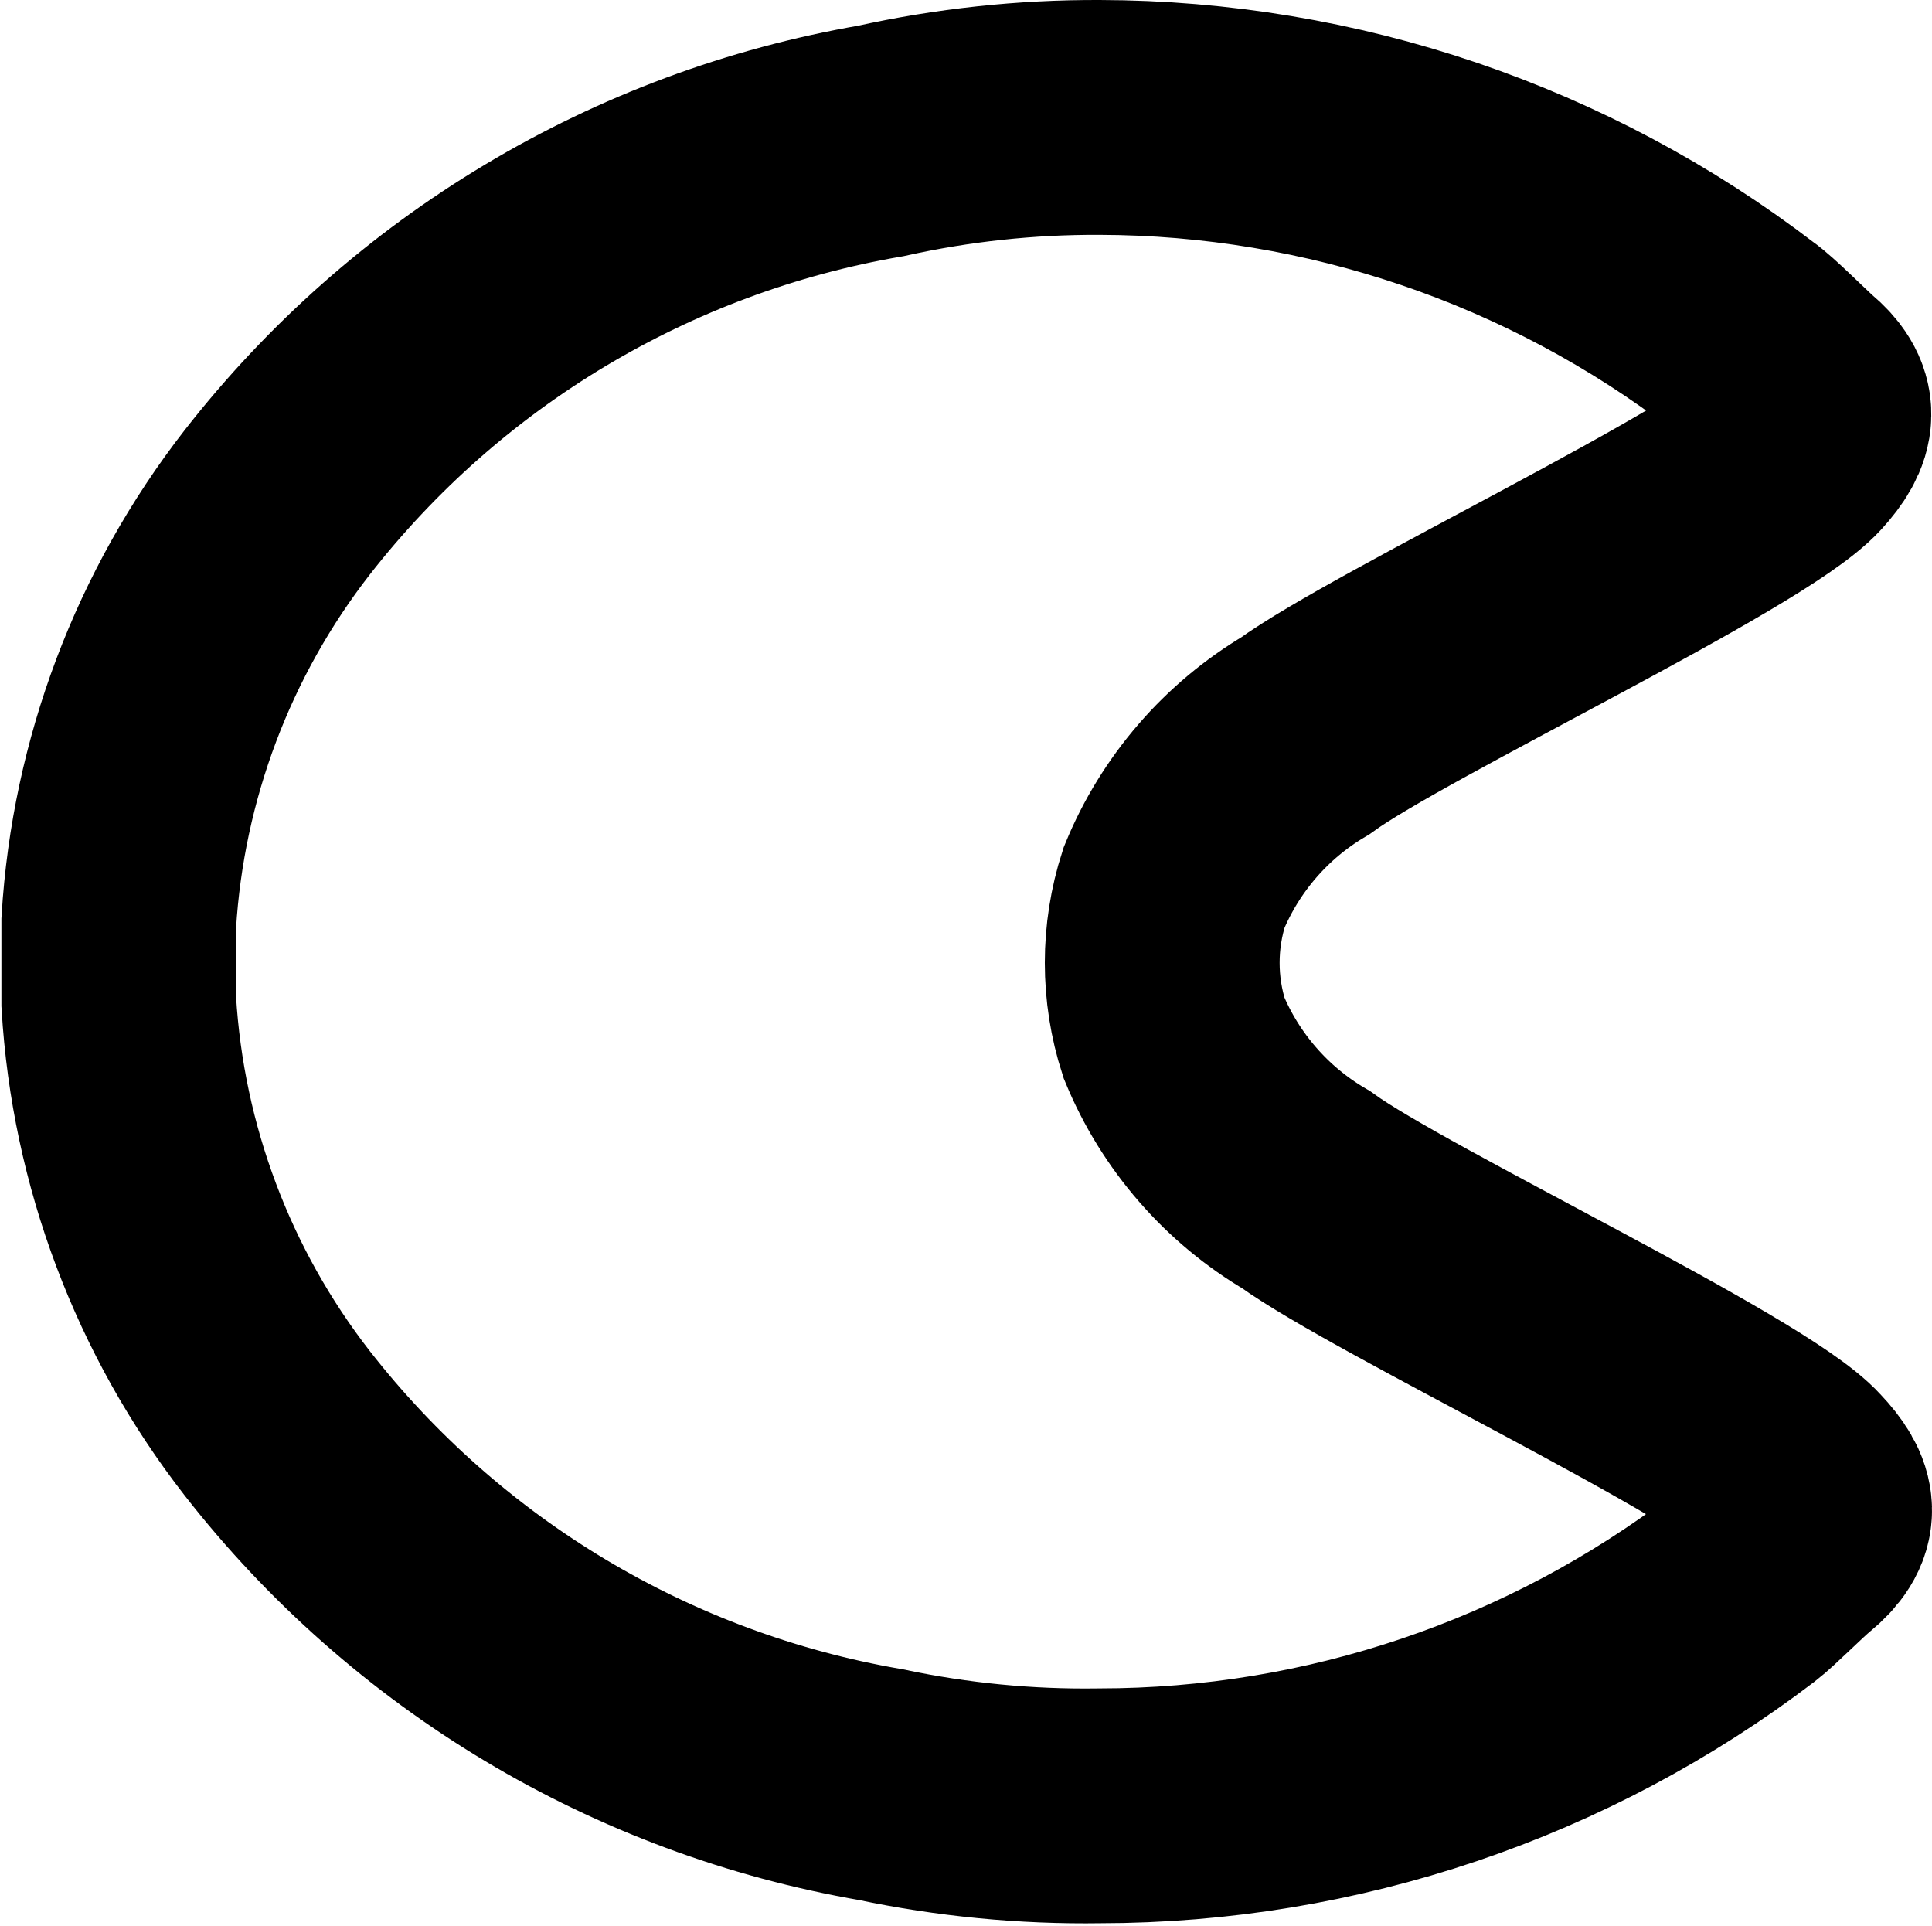
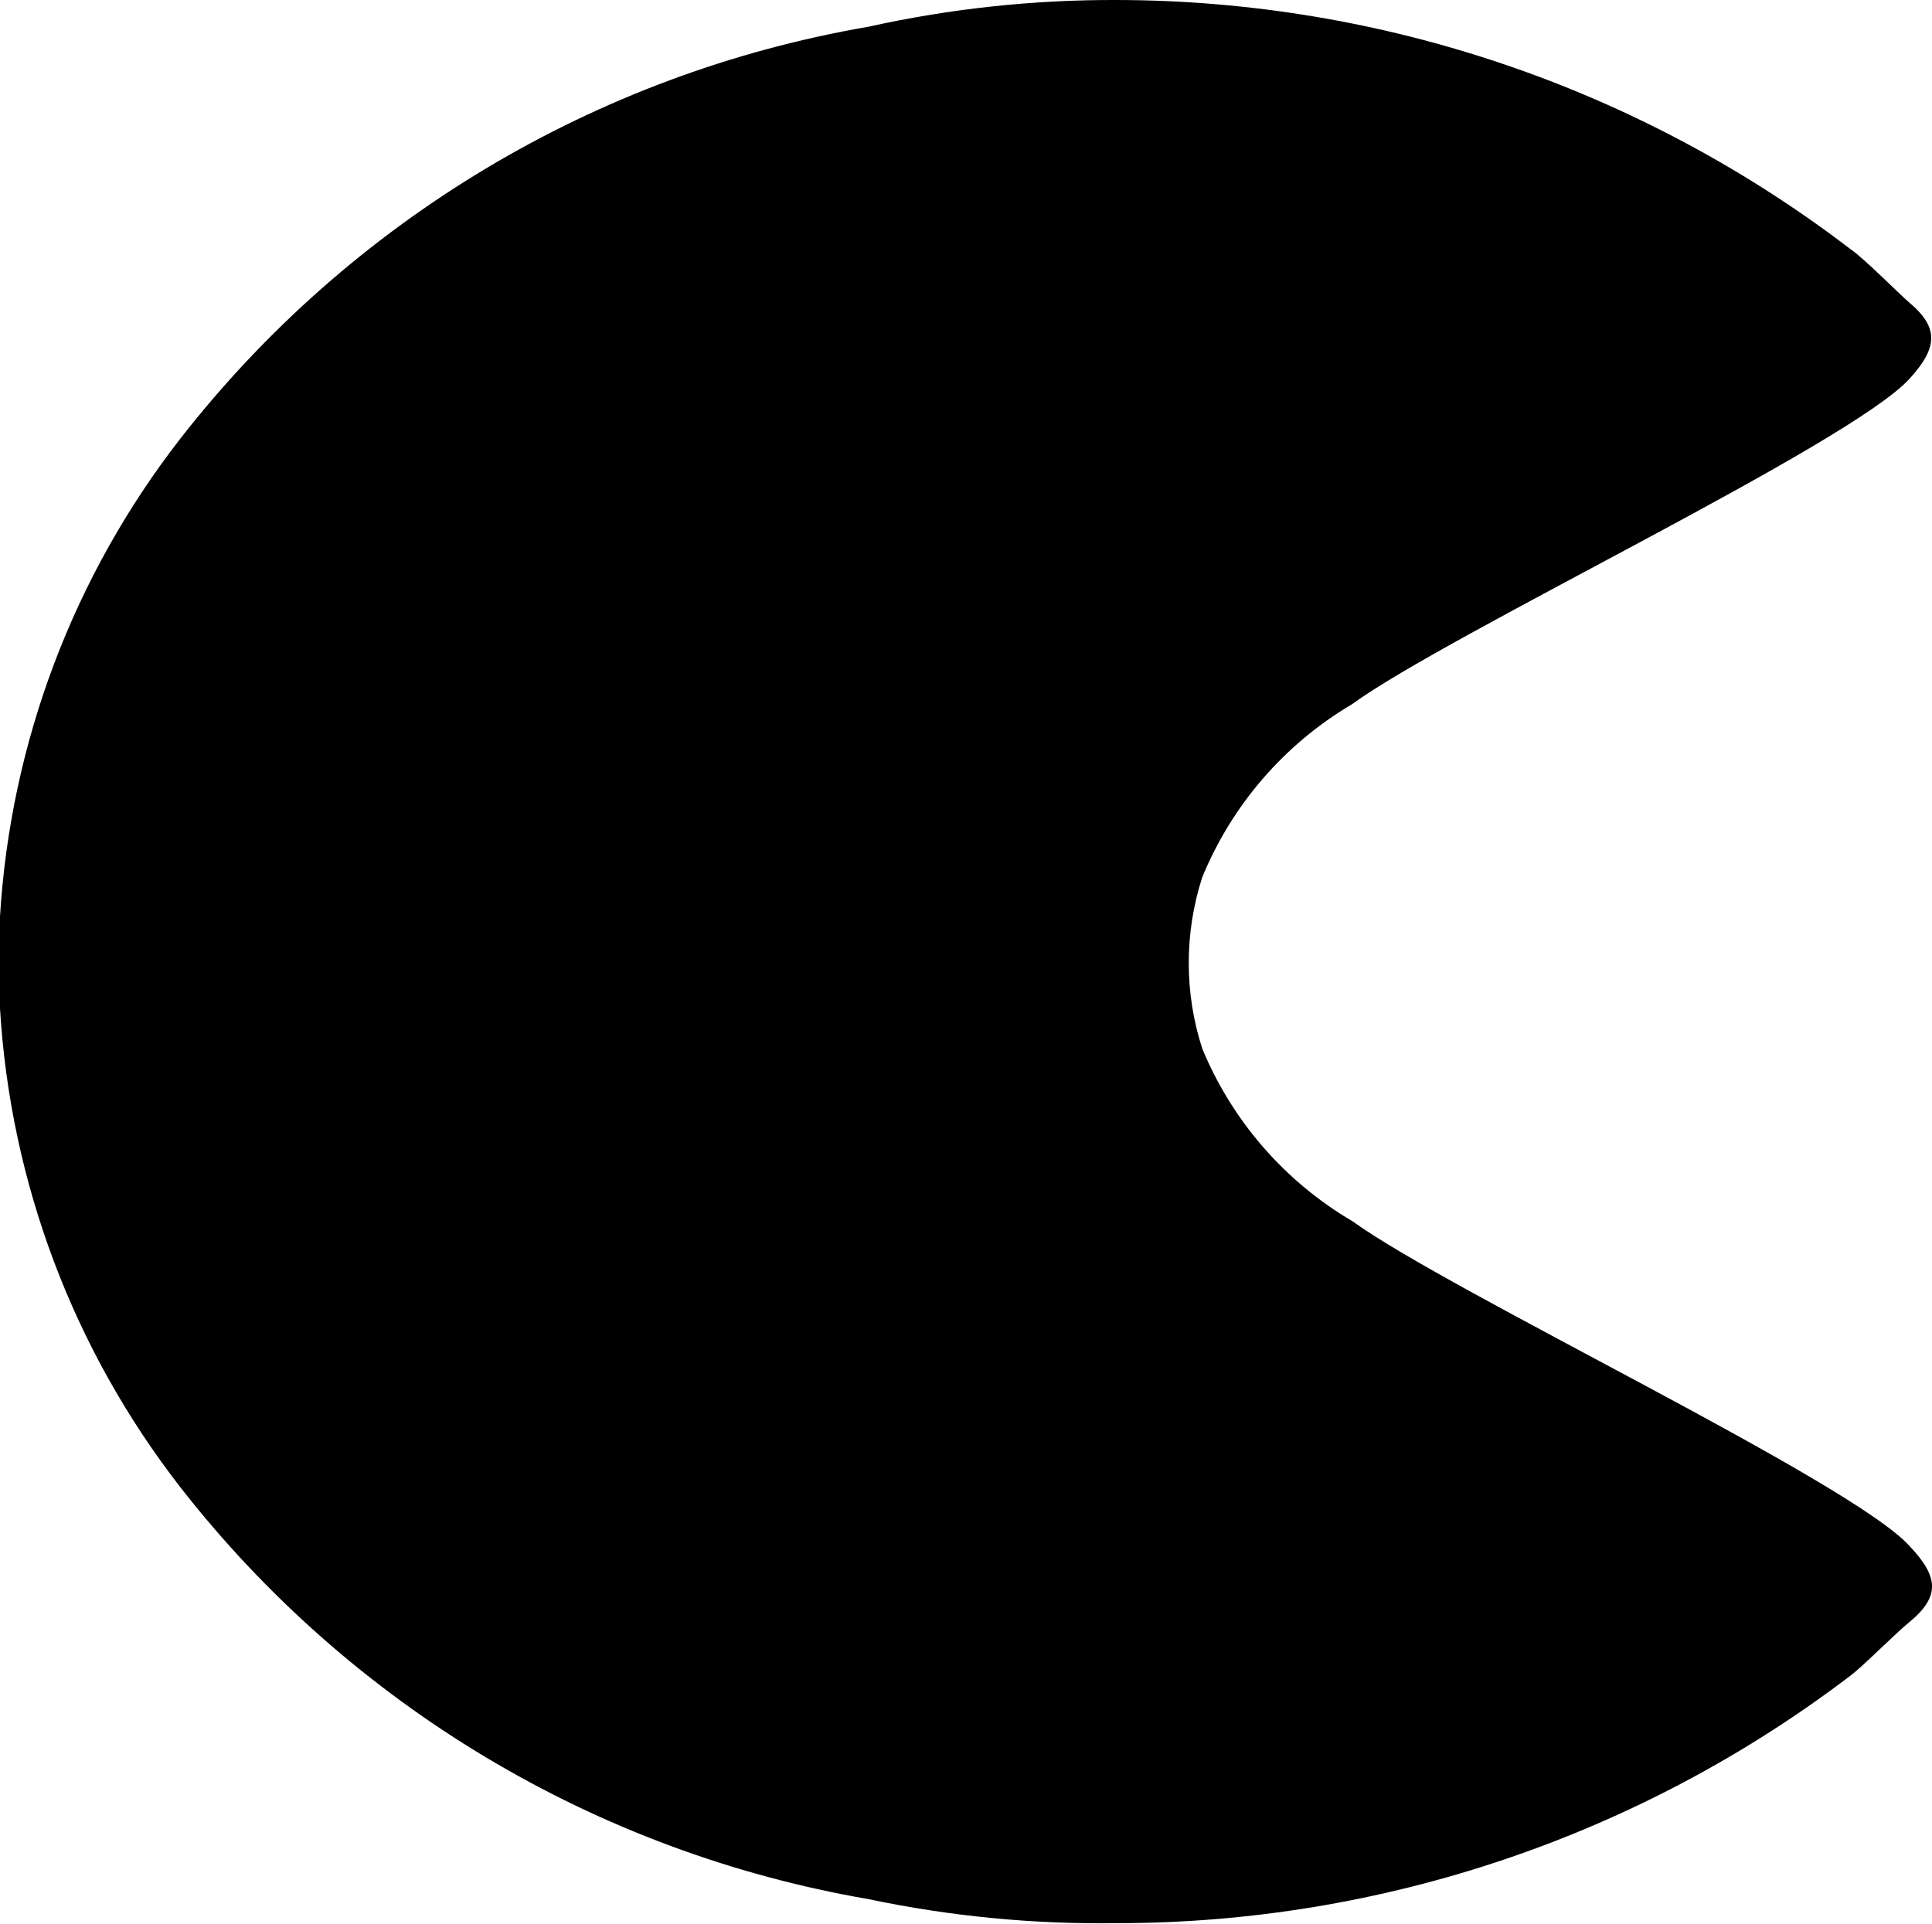
- <svg xmlns="http://www.w3.org/2000/svg" viewBox="0 0 41.14 41">
-   <defs>
-     <style>.a{fill:none;stroke:#000;stroke-miterlimit:10;stroke-width:5px;}</style>
+ <svg xmlns="http://www.w3.org/2000/svg" id="svg10" width="36.11" height="35.952" version="1.1" viewBox="0 0 36.11 35.952">
+   <defs id="defs4">
+     <style id="style2">.a{fill:#000;stroke:none;stroke-miterlimit:10;stroke-width:5px;}</style>
  </defs>
-   <path class="a" d="M27.81,25.33A6.72,6.72,0,0,1,25,22.1a5.21,5.21,0,0,1,0-3.2,6.72,6.72,0,0,1,2.79-3.23c1.83-1.33,9.31-4.86,10.43-6.09.52-.57.56-.95,0-1.42-.24-.21-.85-.83-1.1-1A22.63,22.63,0,0,0,23.41,2.5,21.1,21.1,0,0,0,18.76,3,20.78,20.78,0,0,0,5.9,10.7a16.15,16.15,0,0,0-3.37,8.93c0,.27,0,.79,0,.79h0s0,0,0,.07,0,0,0,.07h0s0,.53,0,.79A16.15,16.15,0,0,0,5.9,30.3,20.78,20.78,0,0,0,18.76,38a21.06,21.06,0,0,0,4.65.45,22.64,22.64,0,0,0,13.71-4.63c.25-.19.86-.81,1.1-1,.58-.48.54-.85,0-1.42C37.13,30.19,29.65,26.66,27.81,25.33Z" />
+   <path id="path8" class="a" d="m25.28 22.83a6.72 6.72 0 01-2.81-3.23 5.21 5.21 0 010-3.2 6.72 6.72 0 012.79-3.23c1.83-1.33 9.31-4.86 10.43-6.09.52-.57.56-.95 0-1.42-.24-.21-.85-.83-1.1-1a22.63 22.63 0 00-13.71-4.66 21.1 21.1 0 00-4.65.5 20.78 20.78 0 00-12.86 7.7 16.15 16.15 0 00-3.37 8.93v.79.07.07.79a16.15 16.15 0 003.37 8.95 20.78 20.78 0 0012.86 7.7 21.06 21.06 0 004.65.45 22.64 22.64 0 0013.71-4.63c.25-.19.86-.81 1.1-1 .58-.48.54-.85 0-1.42-1.09-1.21-8.57-4.74-10.41-6.07z" />
</svg>
